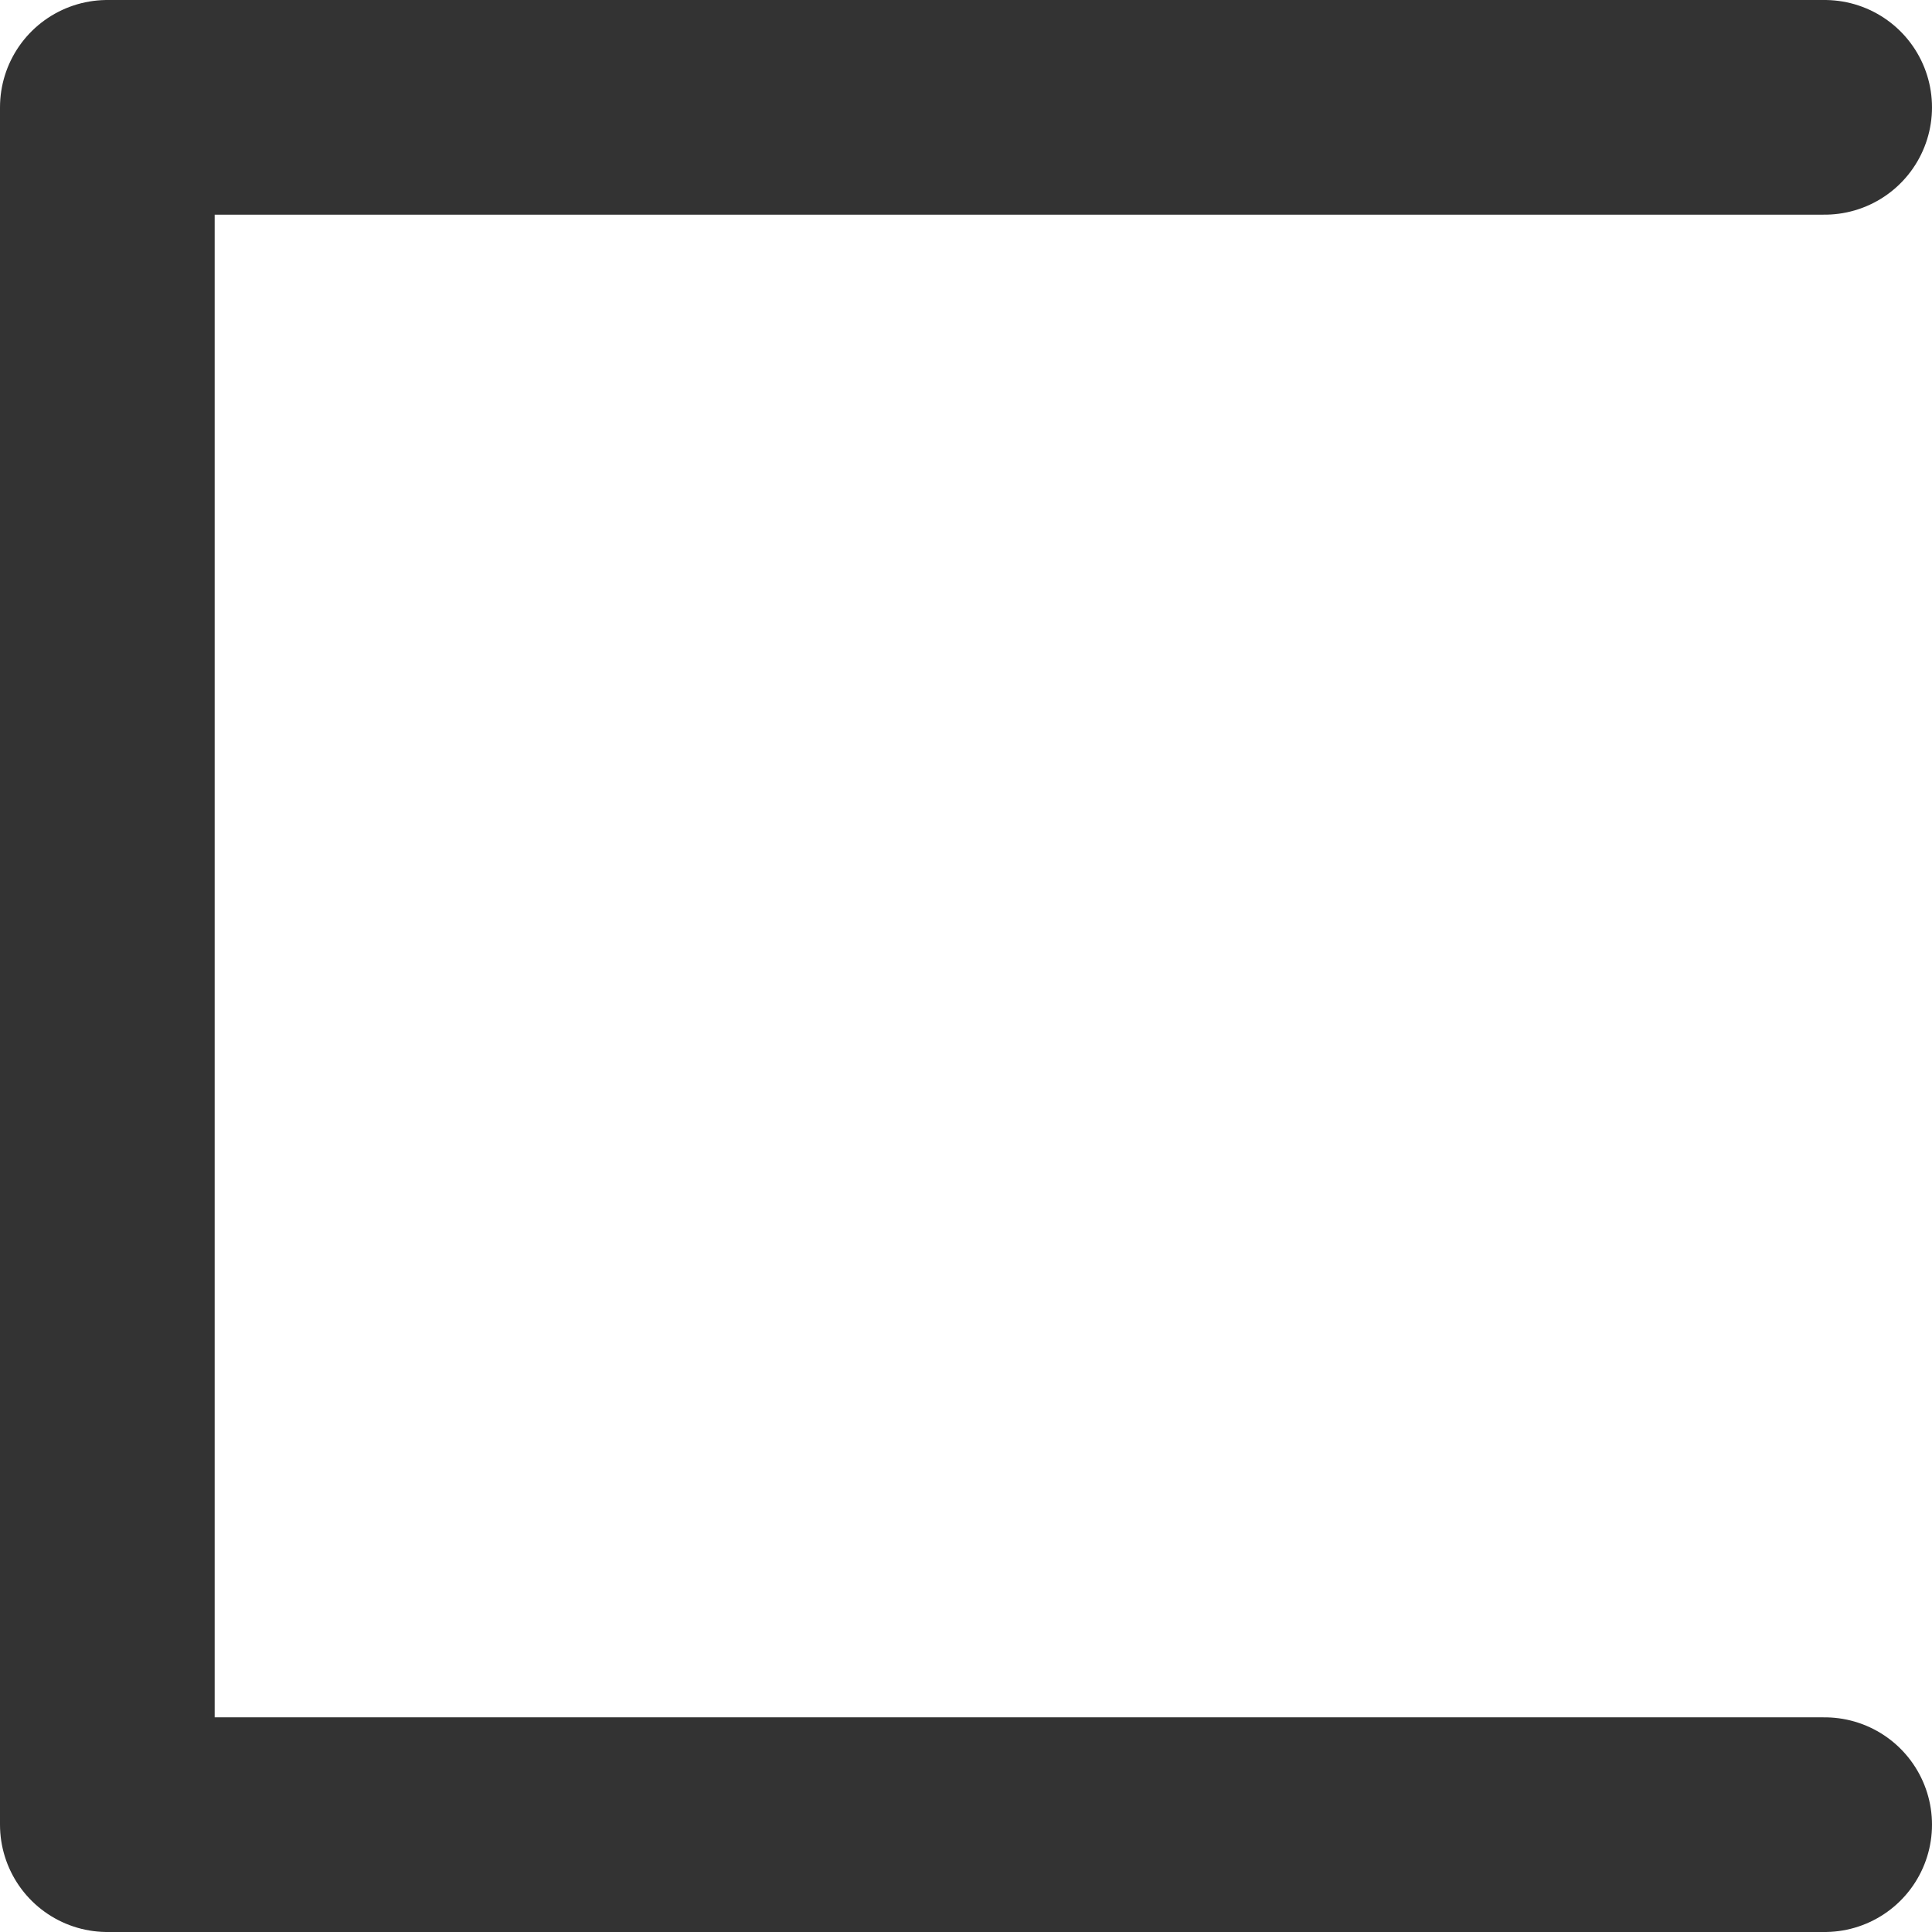
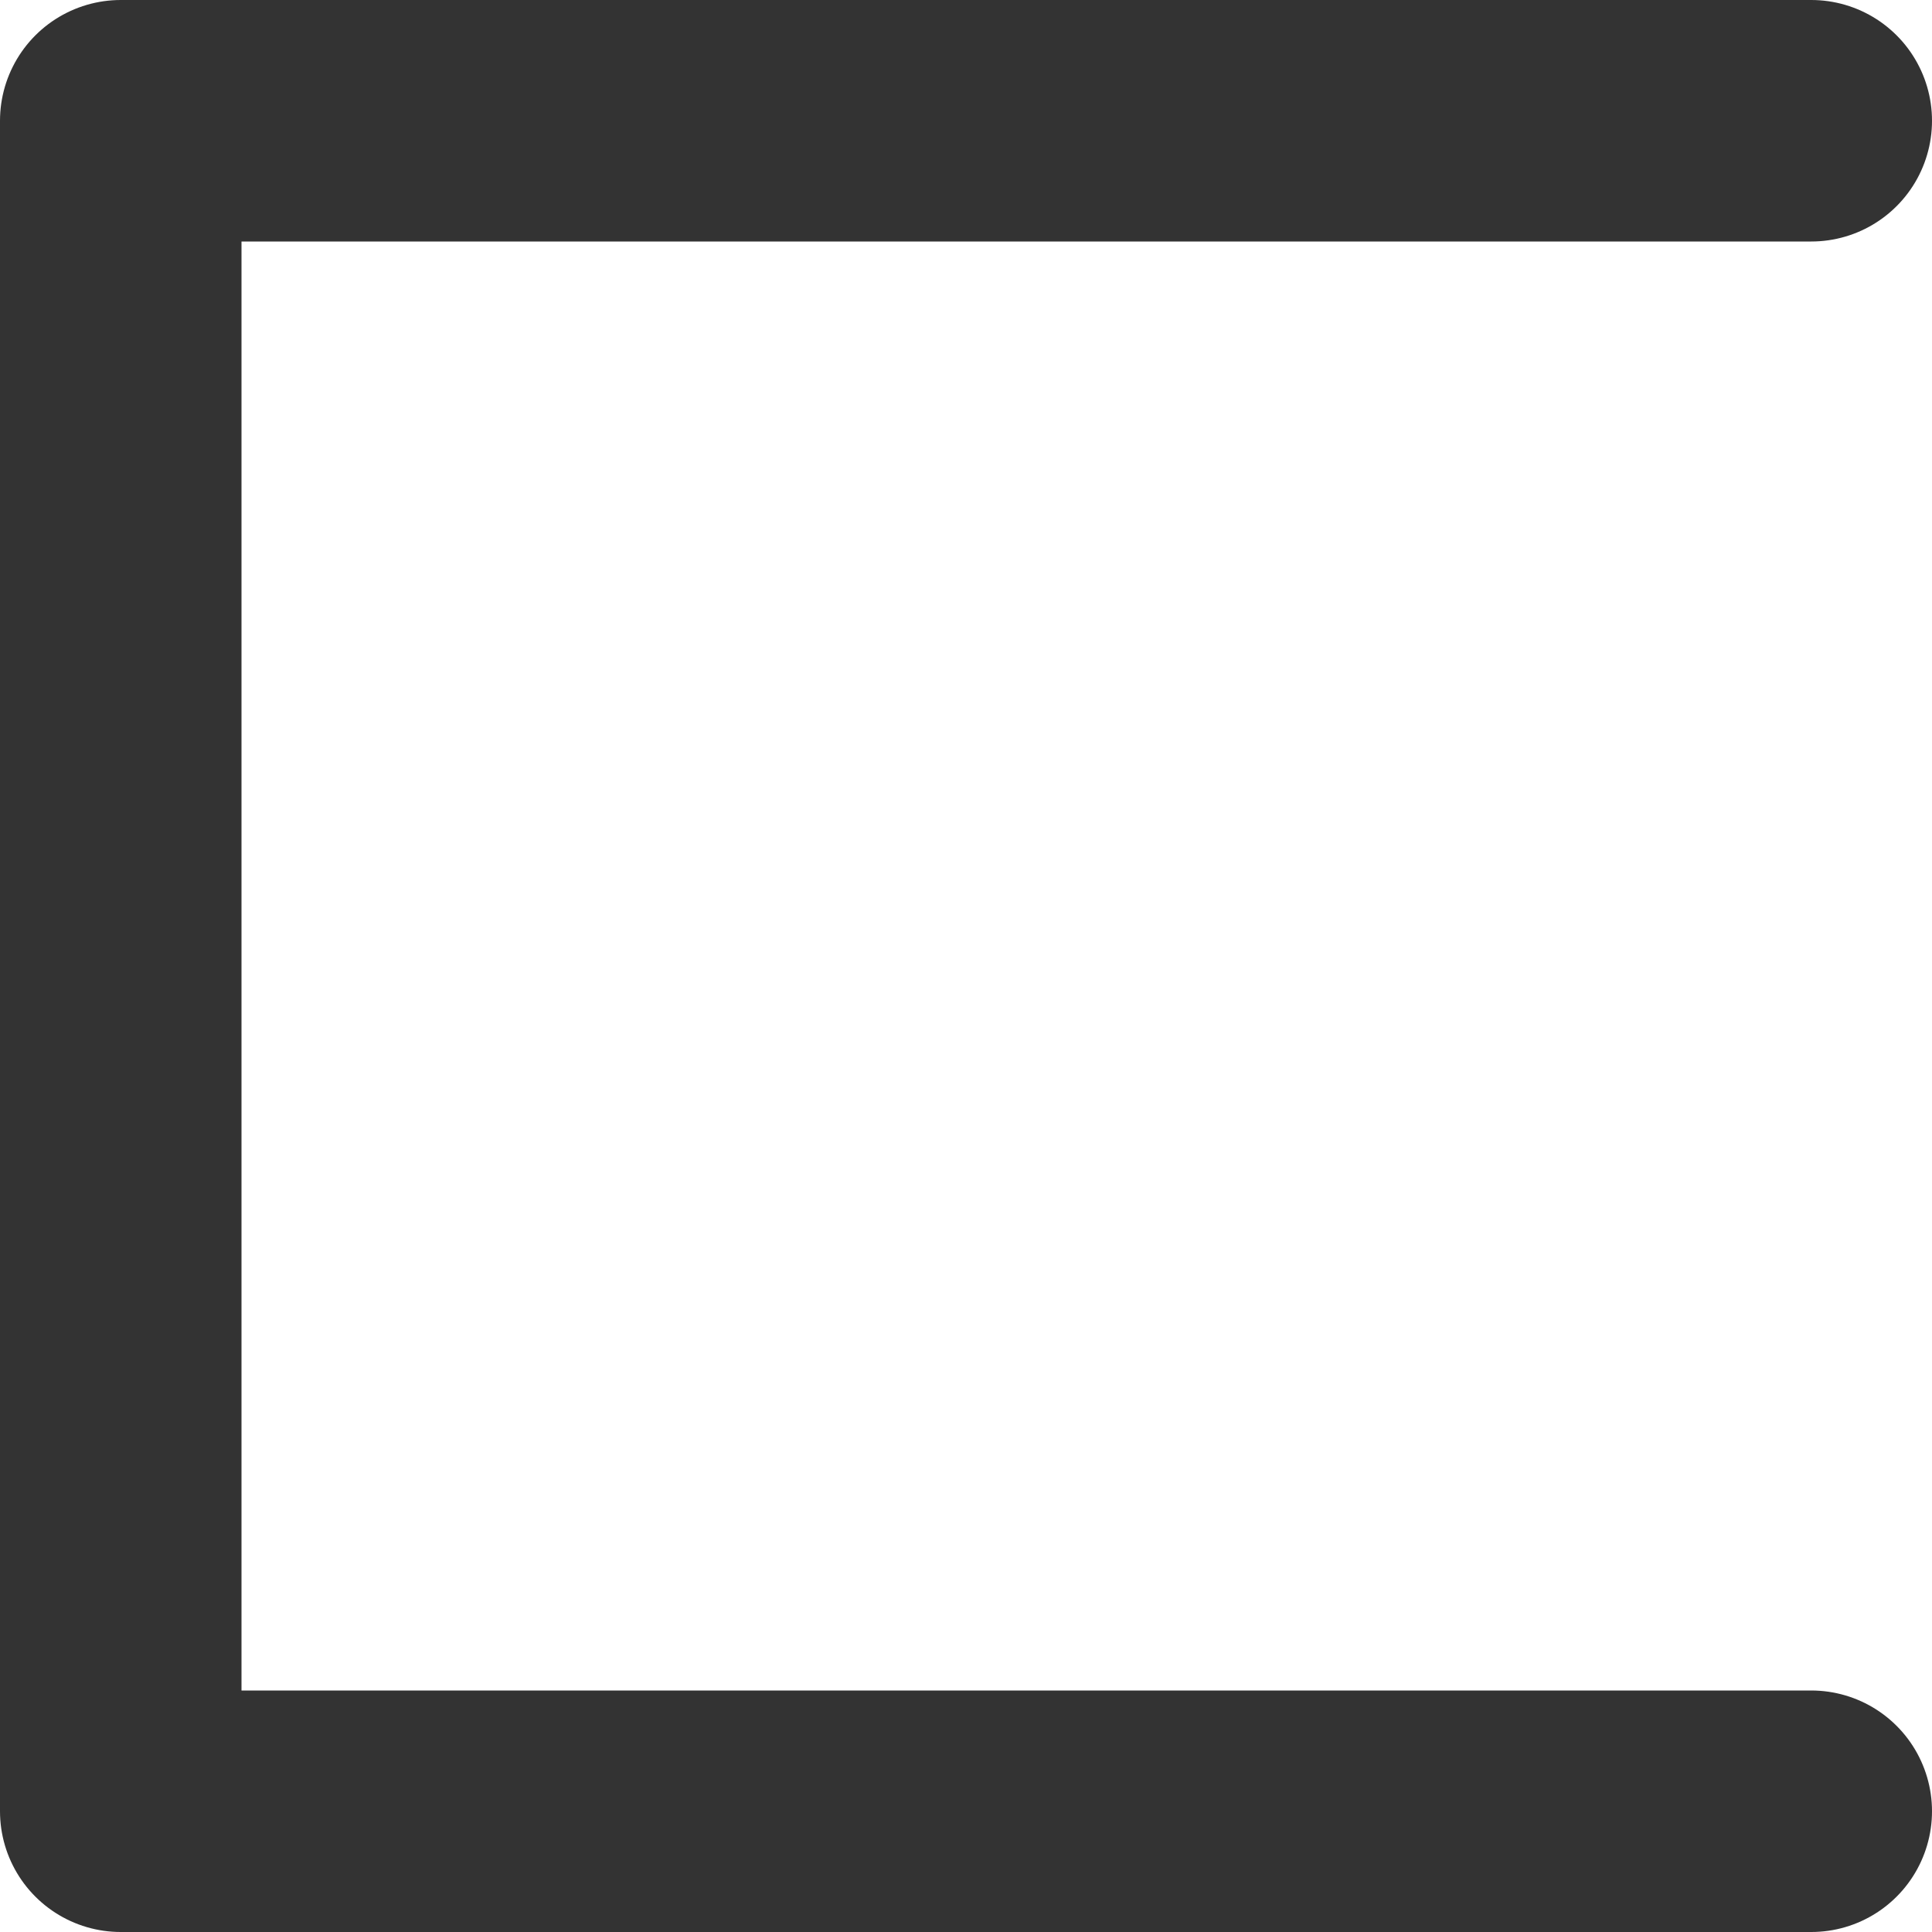
- <svg xmlns="http://www.w3.org/2000/svg" width="18" height="18" viewBox="0 0 18 18" fill="none">
-   <path d="M17 1L1 1L1 17L17 17" stroke="#333333" stroke-width="2" stroke-linecap="round" stroke-linejoin="round" />
+ <svg xmlns="http://www.w3.org/2000/svg" width="16" height="16" viewBox="0 0 16 16" fill="none">
+   <path d="M15 1L1 1L1 15L15 15" stroke="#333333" stroke-width="2" stroke-linecap="round" stroke-linejoin="round" />
</svg>
